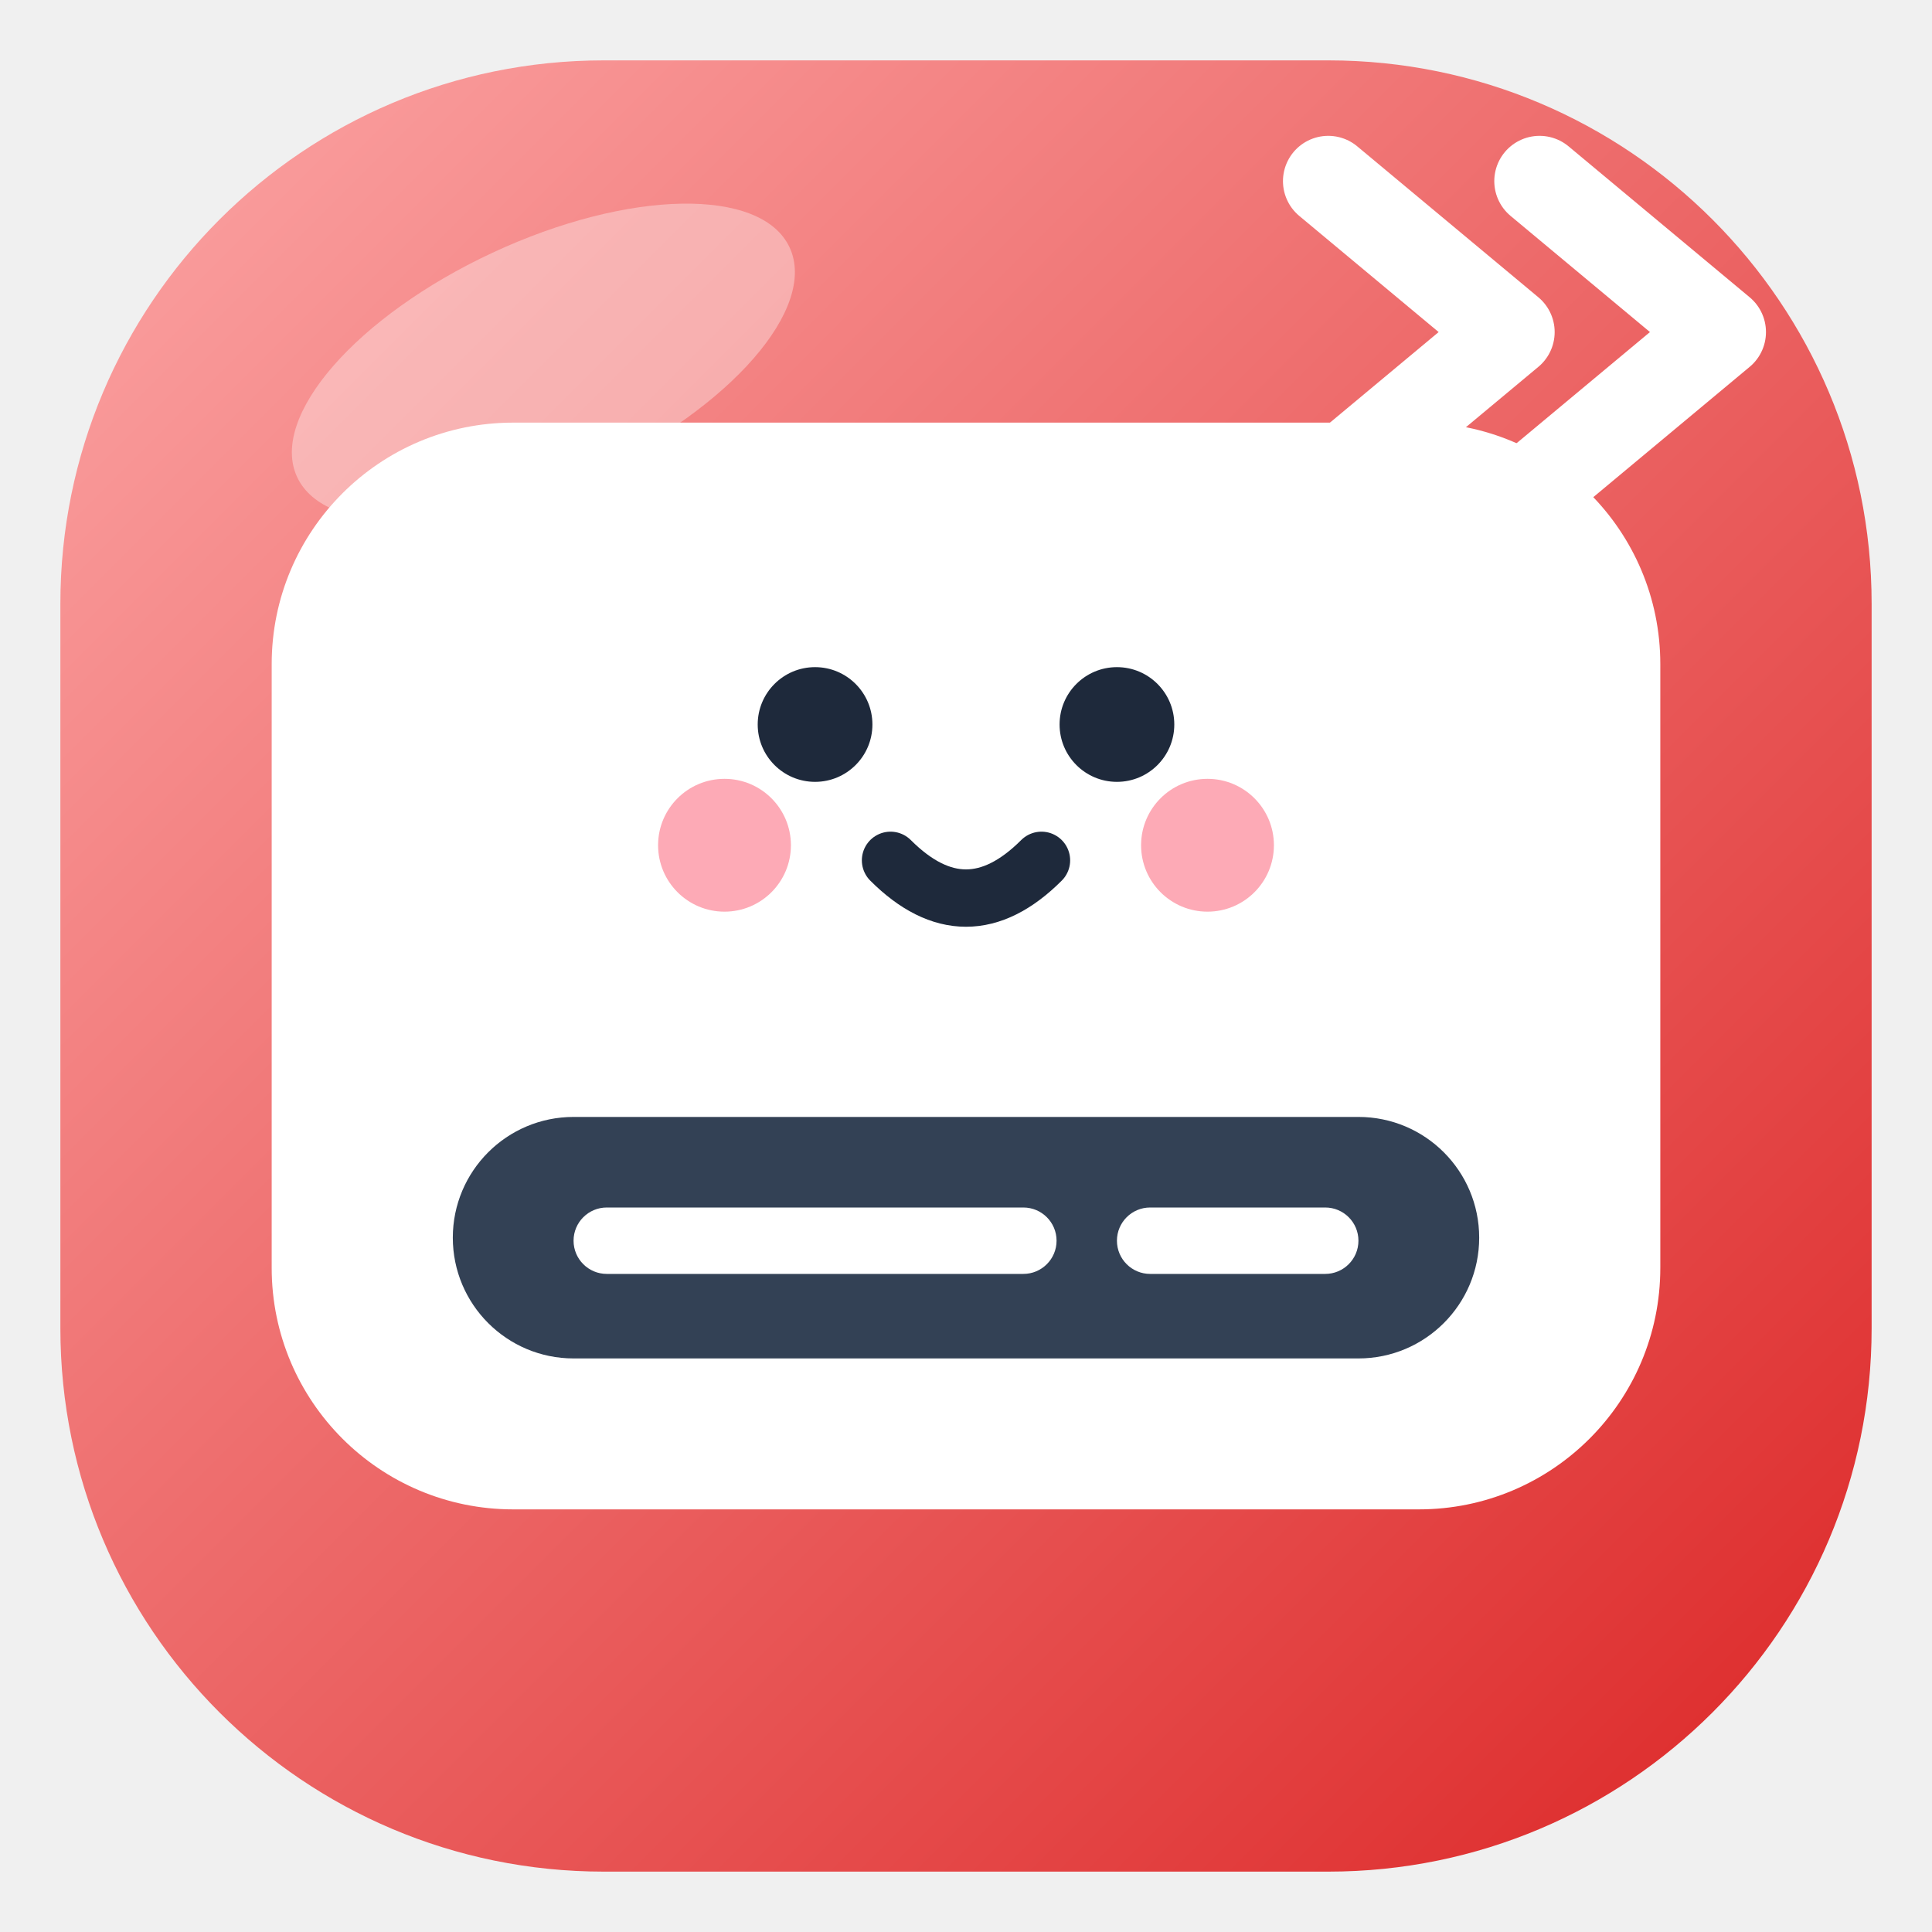
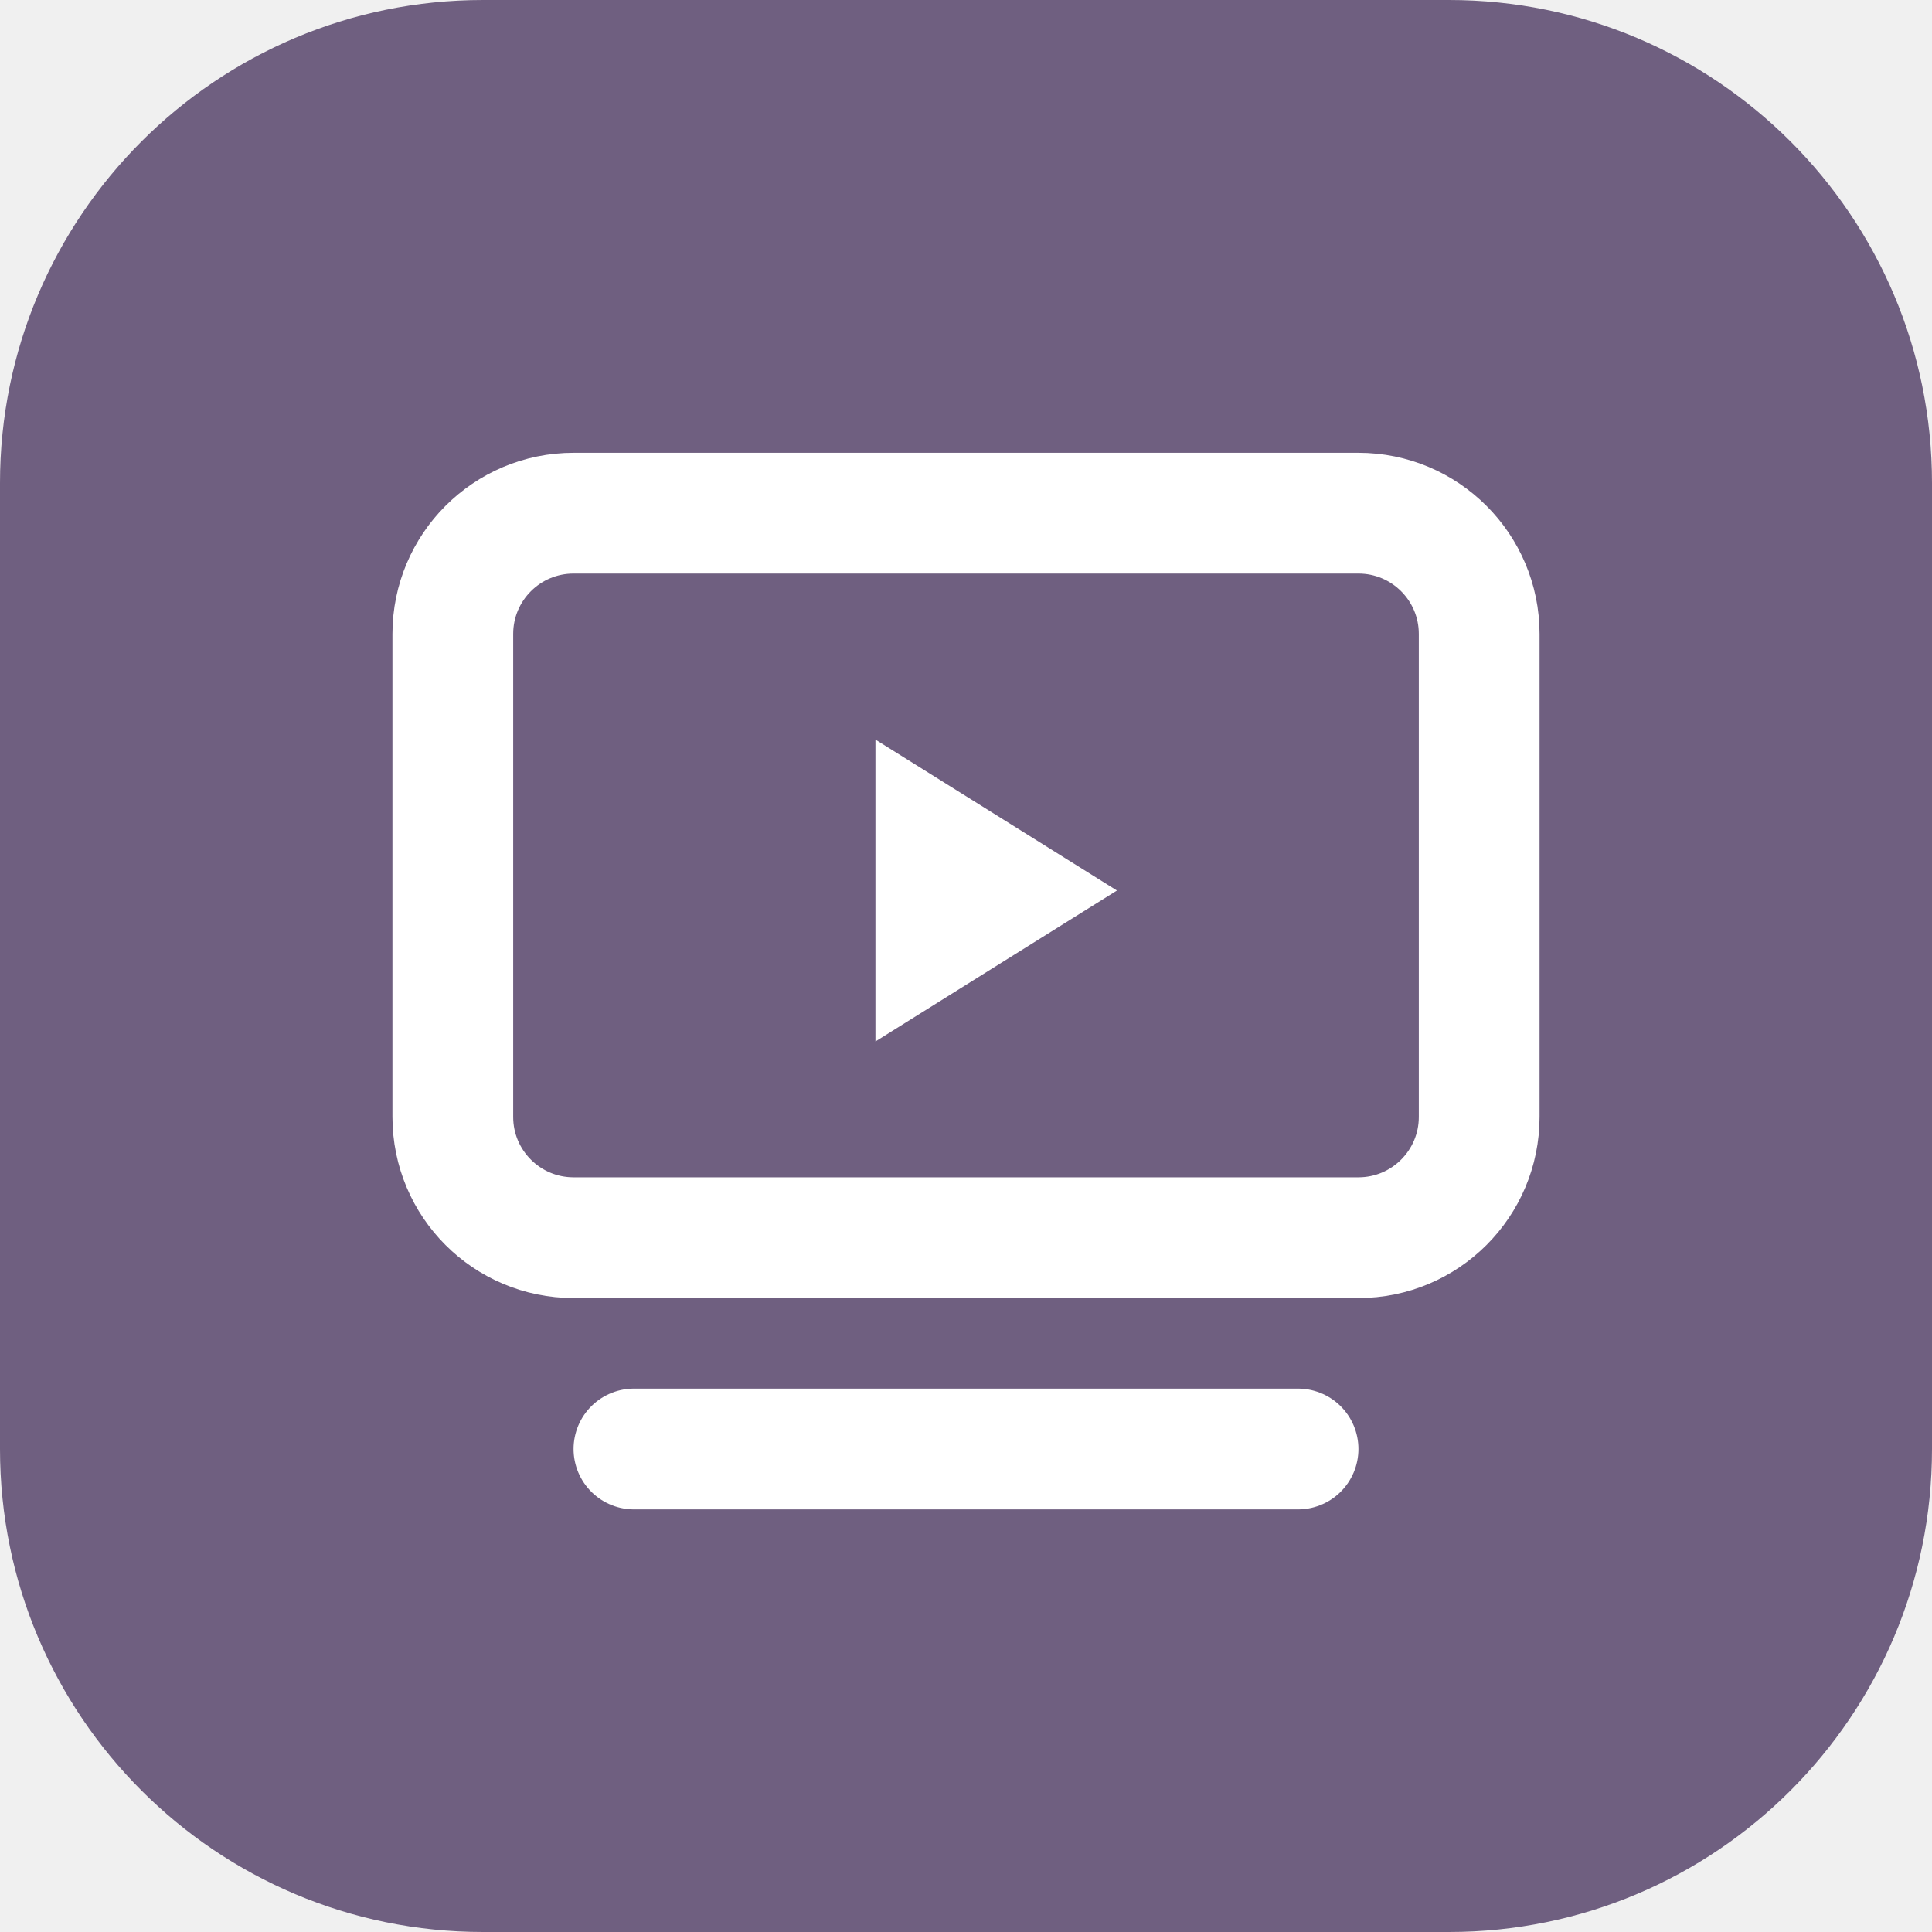
<svg xmlns="http://www.w3.org/2000/svg" viewBox="0 0 64 64">
-   <defs>
-     <linearGradient id="g" x2="1" y2="1">
-       <stop offset="0" stop-color="#fca5a5" />
-       <stop offset="1" stop-color="#dc2626" />
-     </linearGradient>
-   </defs>
-   <rect x="2" y="2" width="60" height="60" rx="18" fill="url(#g)" />
-   <ellipse cx="18" cy="12" rx="9" ry="4" fill="#fff" opacity=".35" transform="rotate(-25 18 12)" />
-   <rect x="9" y="14" width="46" height="36" rx="8" fill="#fff" />
-   <circle cx="24" cy="28" r="2.2" fill="#fb7185" opacity=".6" />
-   <circle cx="40" cy="28" r="2.2" fill="#fb7185" opacity=".6" />
-   <circle cx="27" cy="24" r="1.9" fill="#1e293b" />
-   <circle cx="37" cy="24" r="1.9" fill="#1e293b" />
-   <path d="M29.5 28.5q2.5 2.5 5 0" fill="none" stroke="#1e293b" stroke-width="1.9" stroke-linecap="round" />
-   <rect x="15" y="37" width="34" height="8" rx="4" fill="#334155" />
-   <rect x="19" y="40" width="16" height="2.2" rx="1.1" fill="#fff" />
-   <rect x="37" y="40" width="8" height="2.2" rx="1.1" fill="#fff" />
-   <path d="M44 6l6 5-6 5M51 6l6 5-6 5" fill="none" stroke="#fff" stroke-width="3" stroke-linecap="round" stroke-linejoin="round" />
+   <rect width="64" height="64" rx="16" fill="#6f5f80" />
+   <g fill="none" stroke="#fff" stroke-width="4" stroke-linecap="round" stroke-linejoin="round">
+     <rect x="15" y="17" width="34" height="24" rx="4" />
+     <path d="M29 24.5v10l8-5z" fill="#fff" stroke="none" />
+     <path d="M21 48h22" />
+   </g>
</svg>
